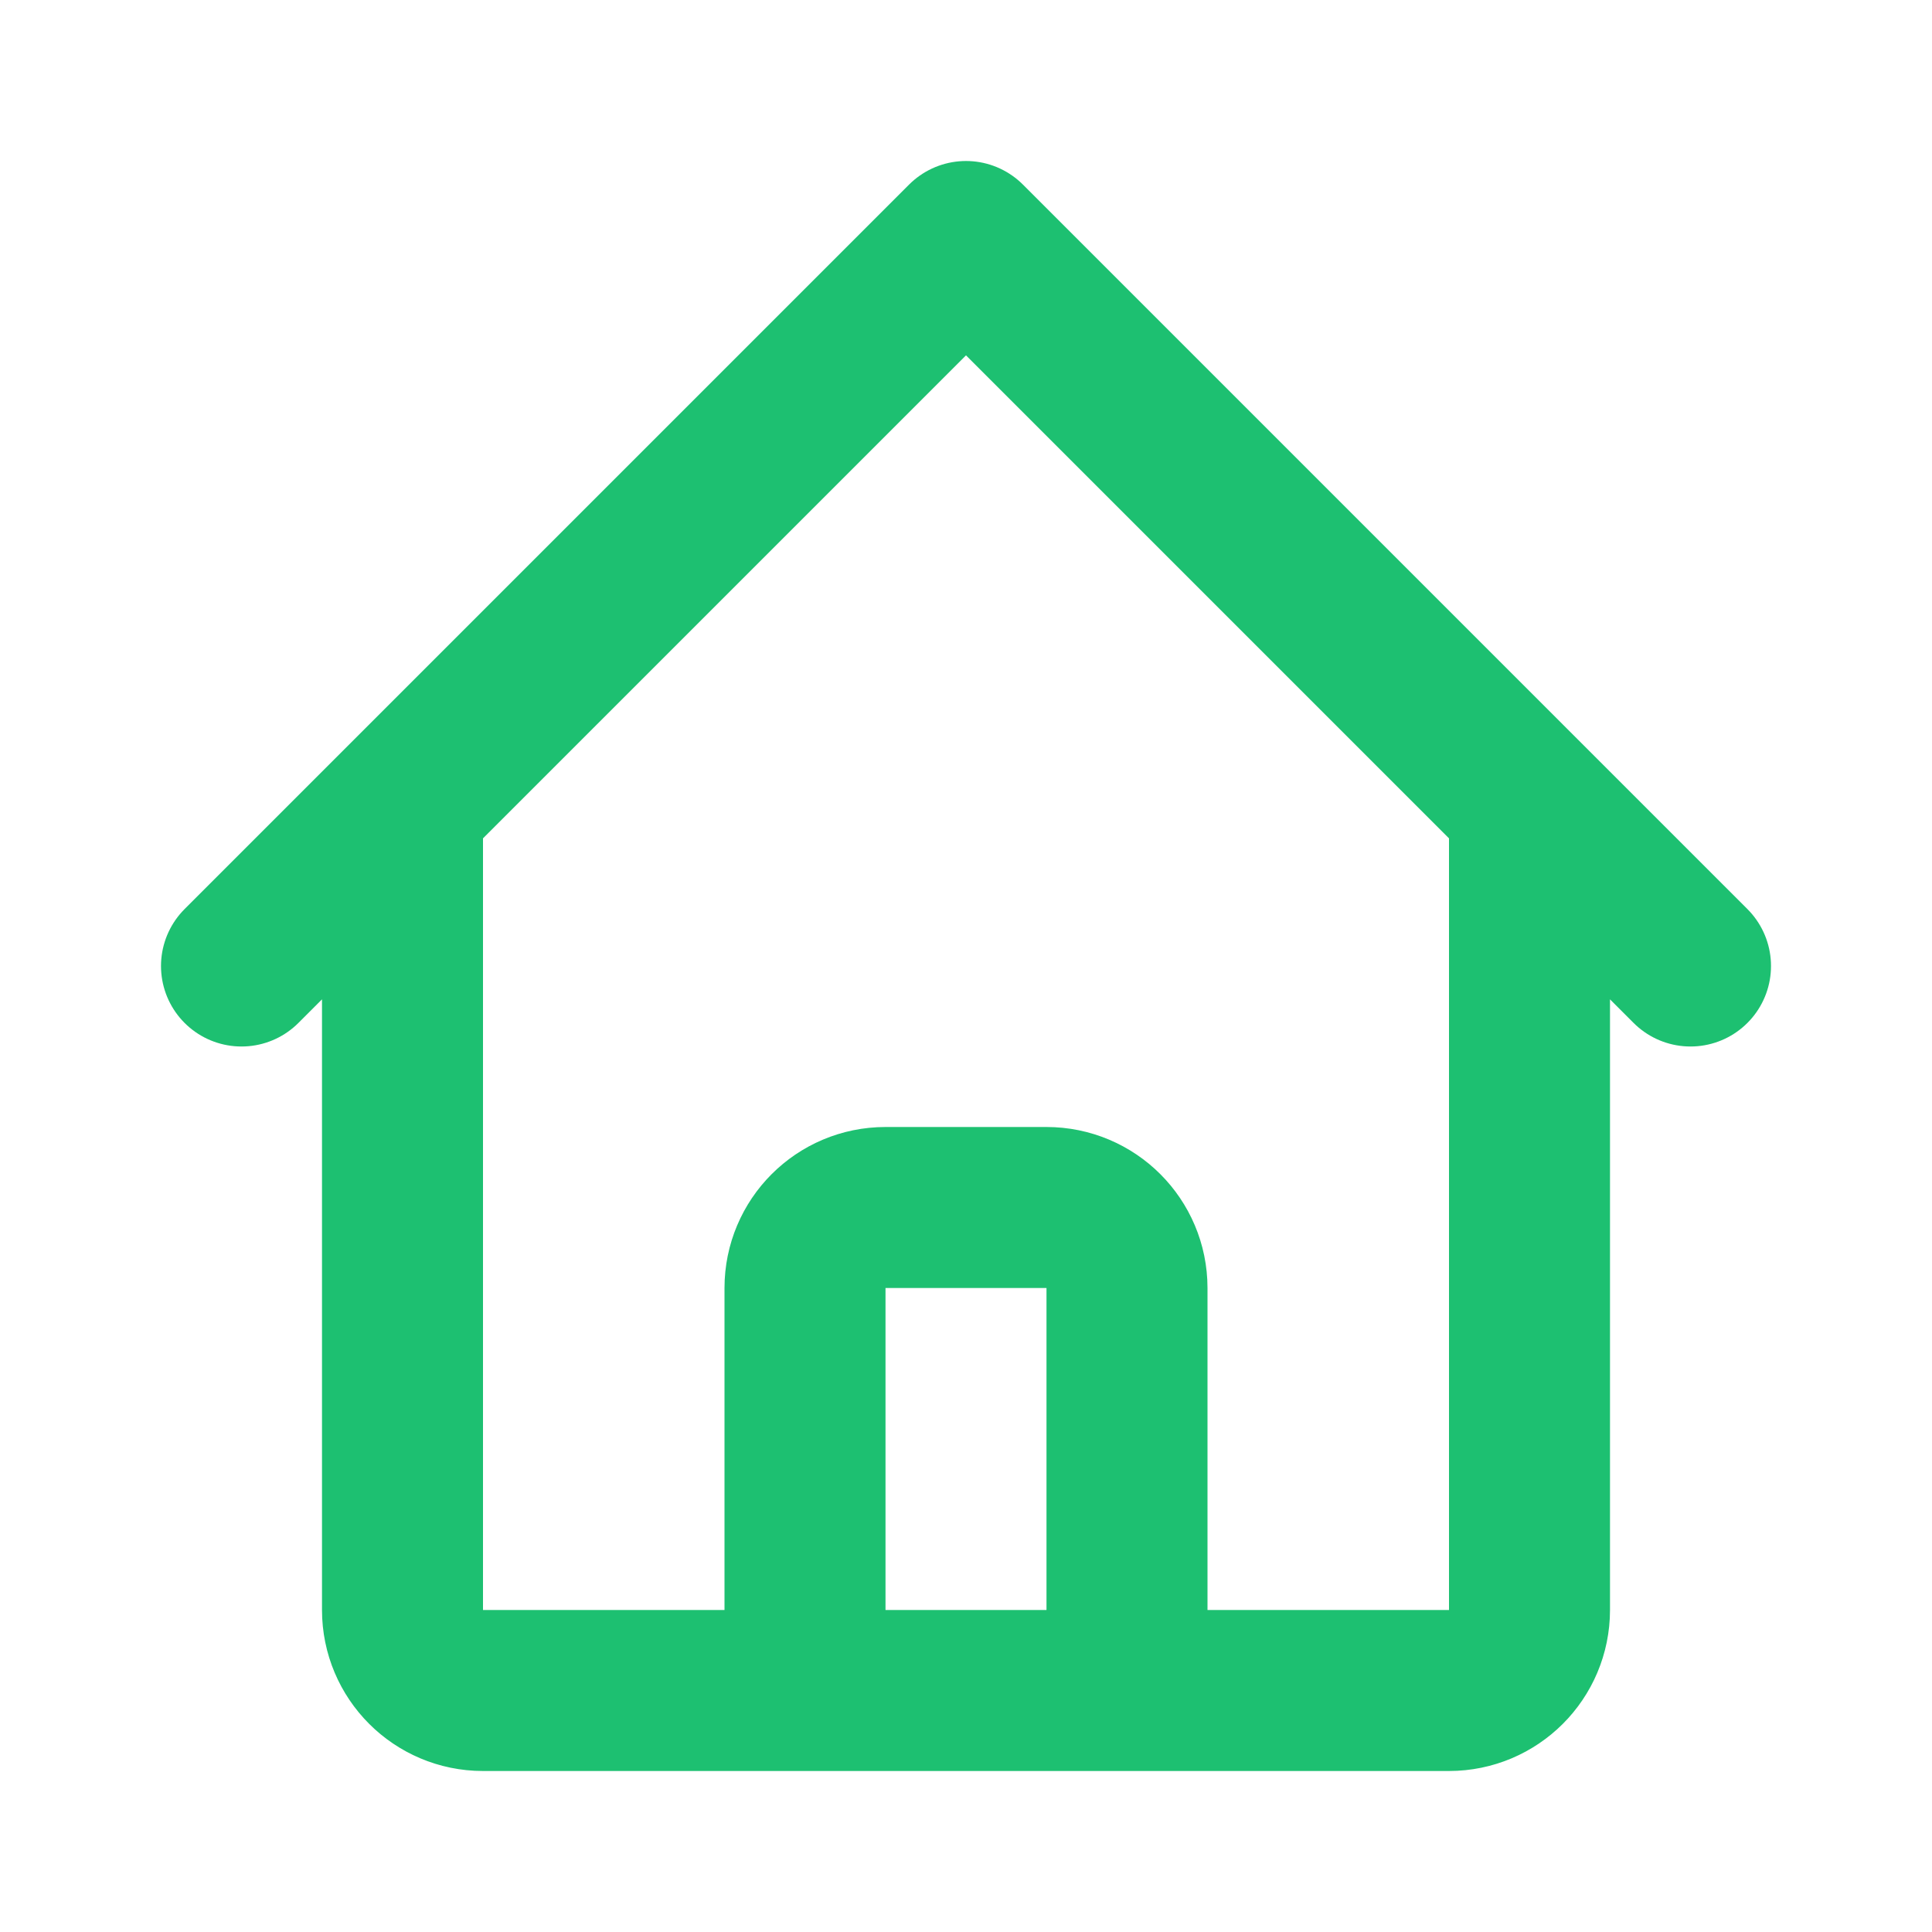
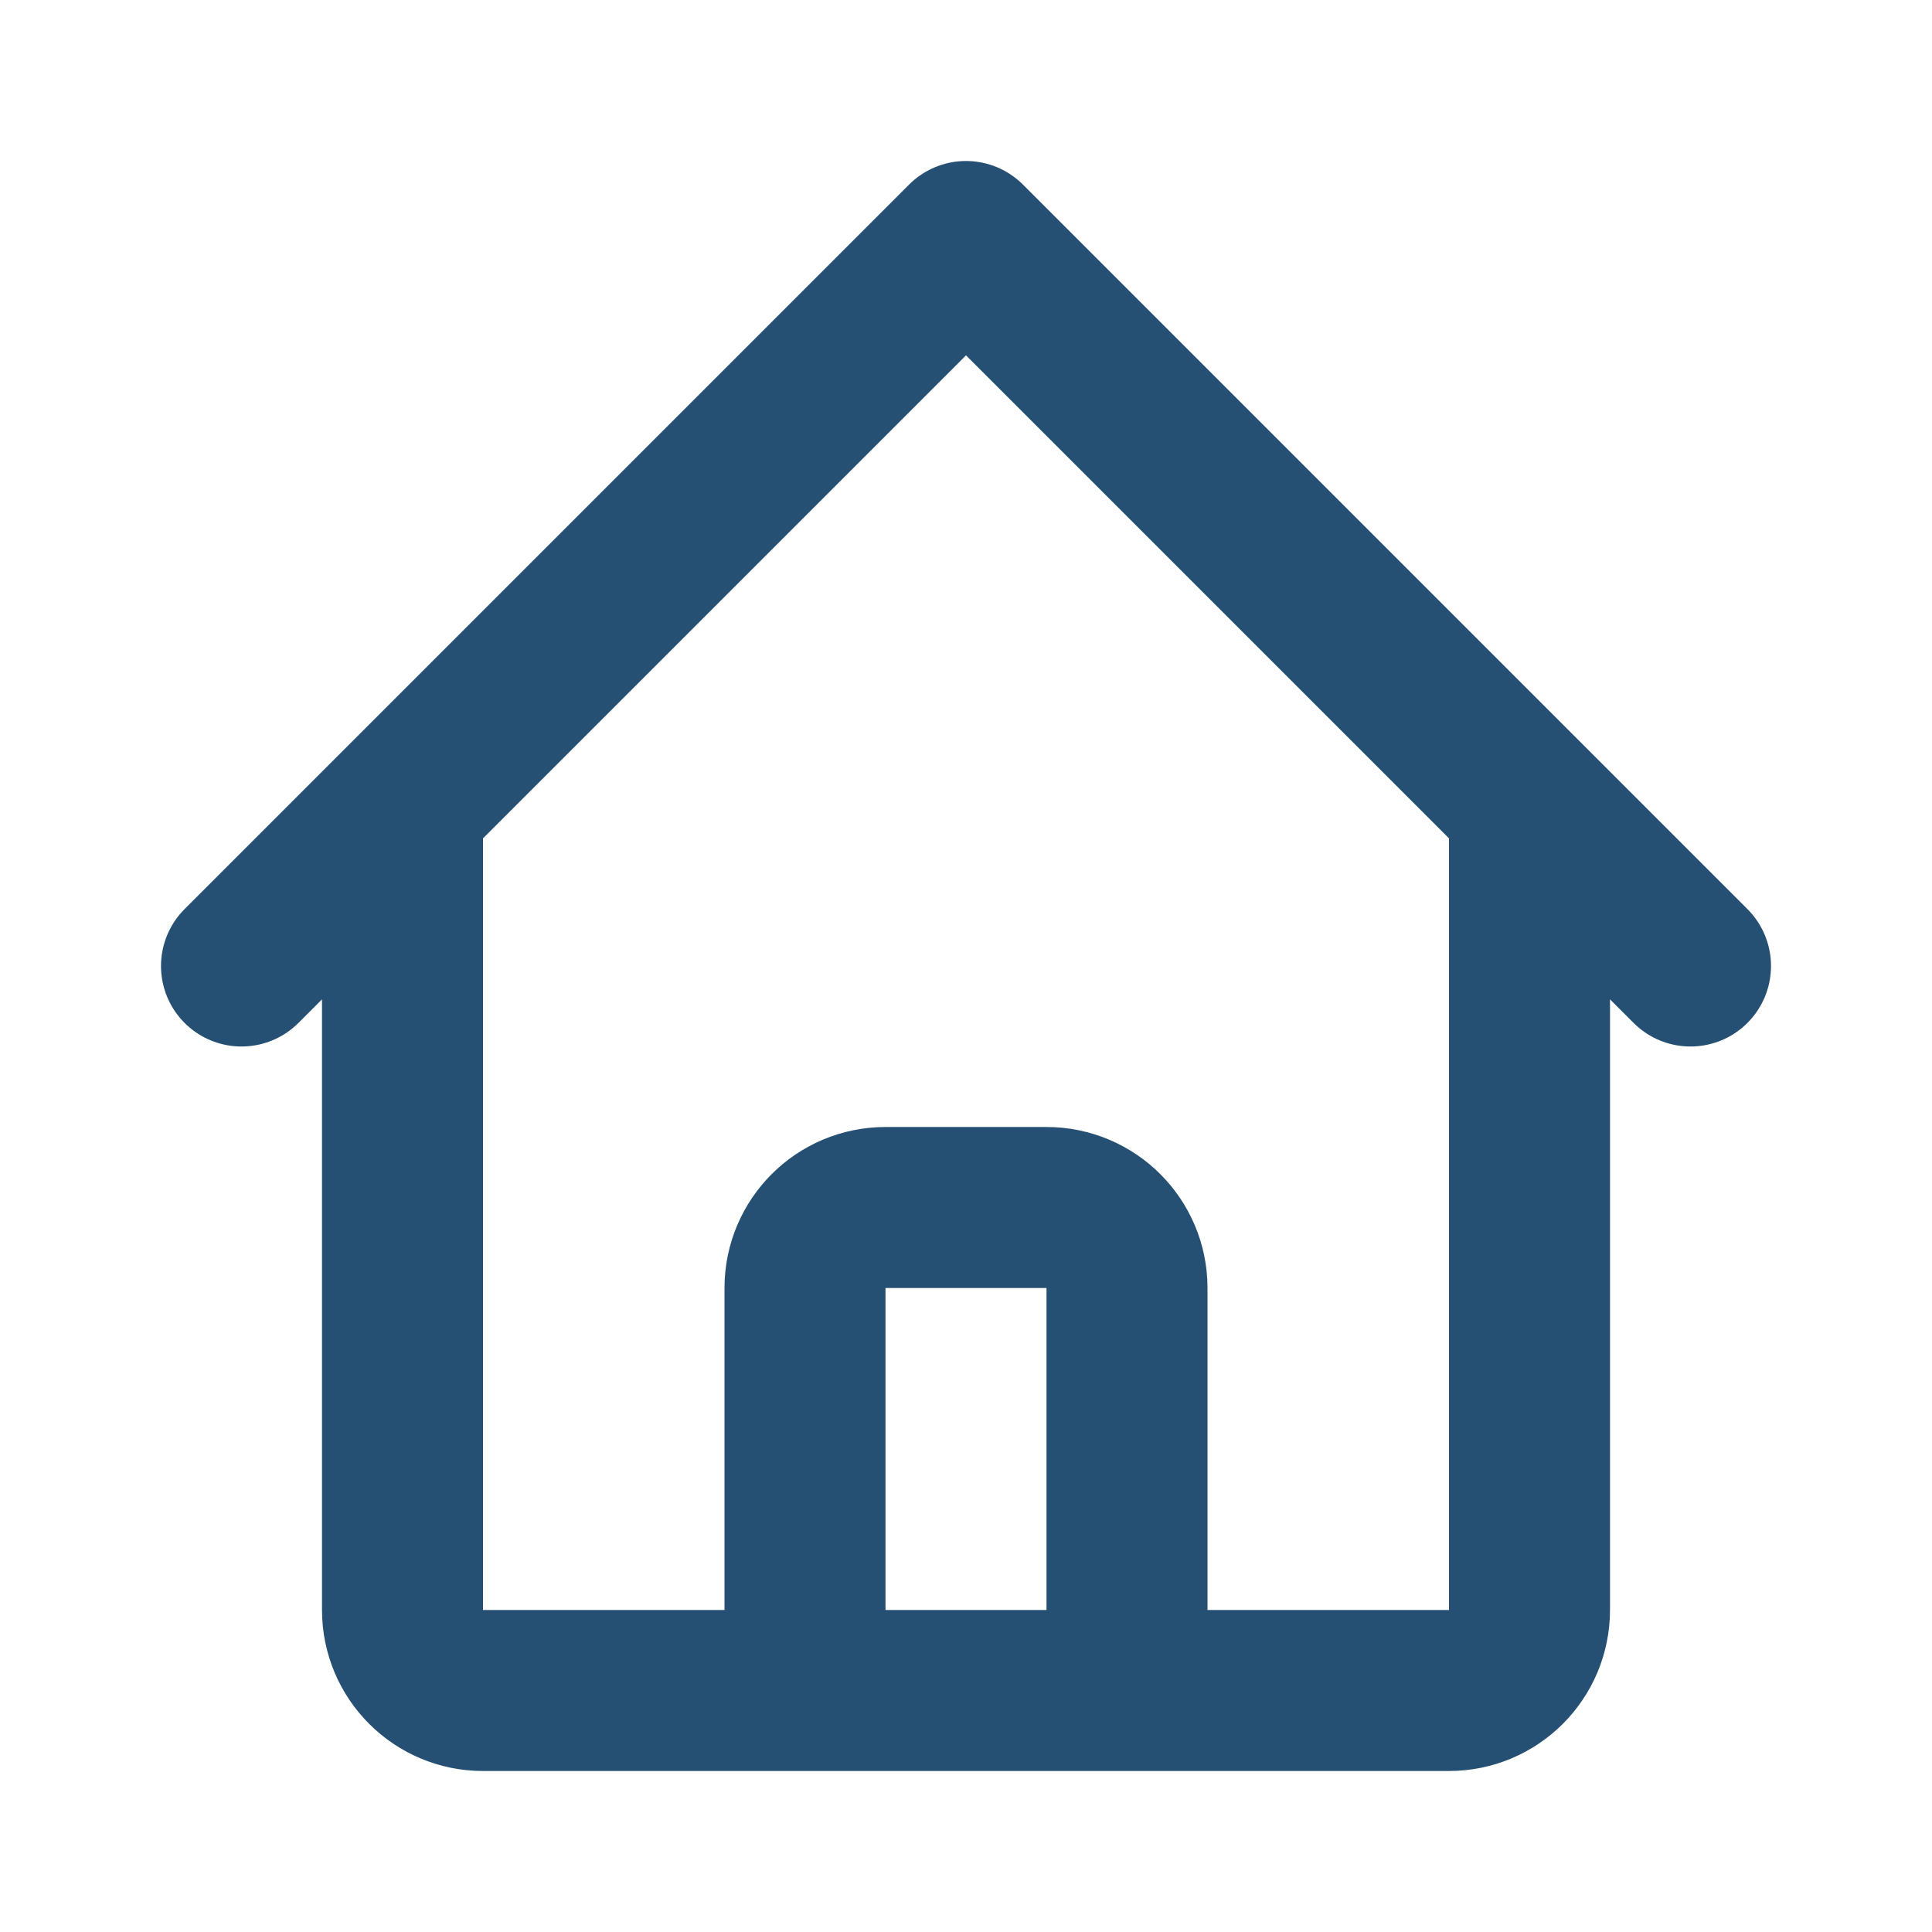
<svg xmlns="http://www.w3.org/2000/svg" width="24" height="24" viewBox="0 0 24 24" fill="none">
-   <path d="M3 12l2-2m0 0l7-7 7 7M5 10v10a1 1 0 001 1h3m10-11l2 2m-2-2v10a1 1 0 01-1 1h-3m-6 0a1 1 0 001-1v-4a1 1 0 011-1h2a1 1 0 011 1v4a1 1 0 001 1m-6 0h6" stroke="#1DC071" stroke-width="2" stroke-linecap="round" stroke-linejoin="round" />
+   <path d="M3 12l2-2m0 0l7-7 7 7M5 10v10a1 1 0 001 1h3m10-11l2 2m-2-2v10a1 1 0 01-1 1h-3m-6 0a1 1 0 001-1v-4a1 1 0 011-1h2a1 1 0 011 1v4a1 1 0 001 1m-6 0h6" stroke="#265073" stroke-width="2" stroke-linecap="round" stroke-linejoin="round" />
</svg>
